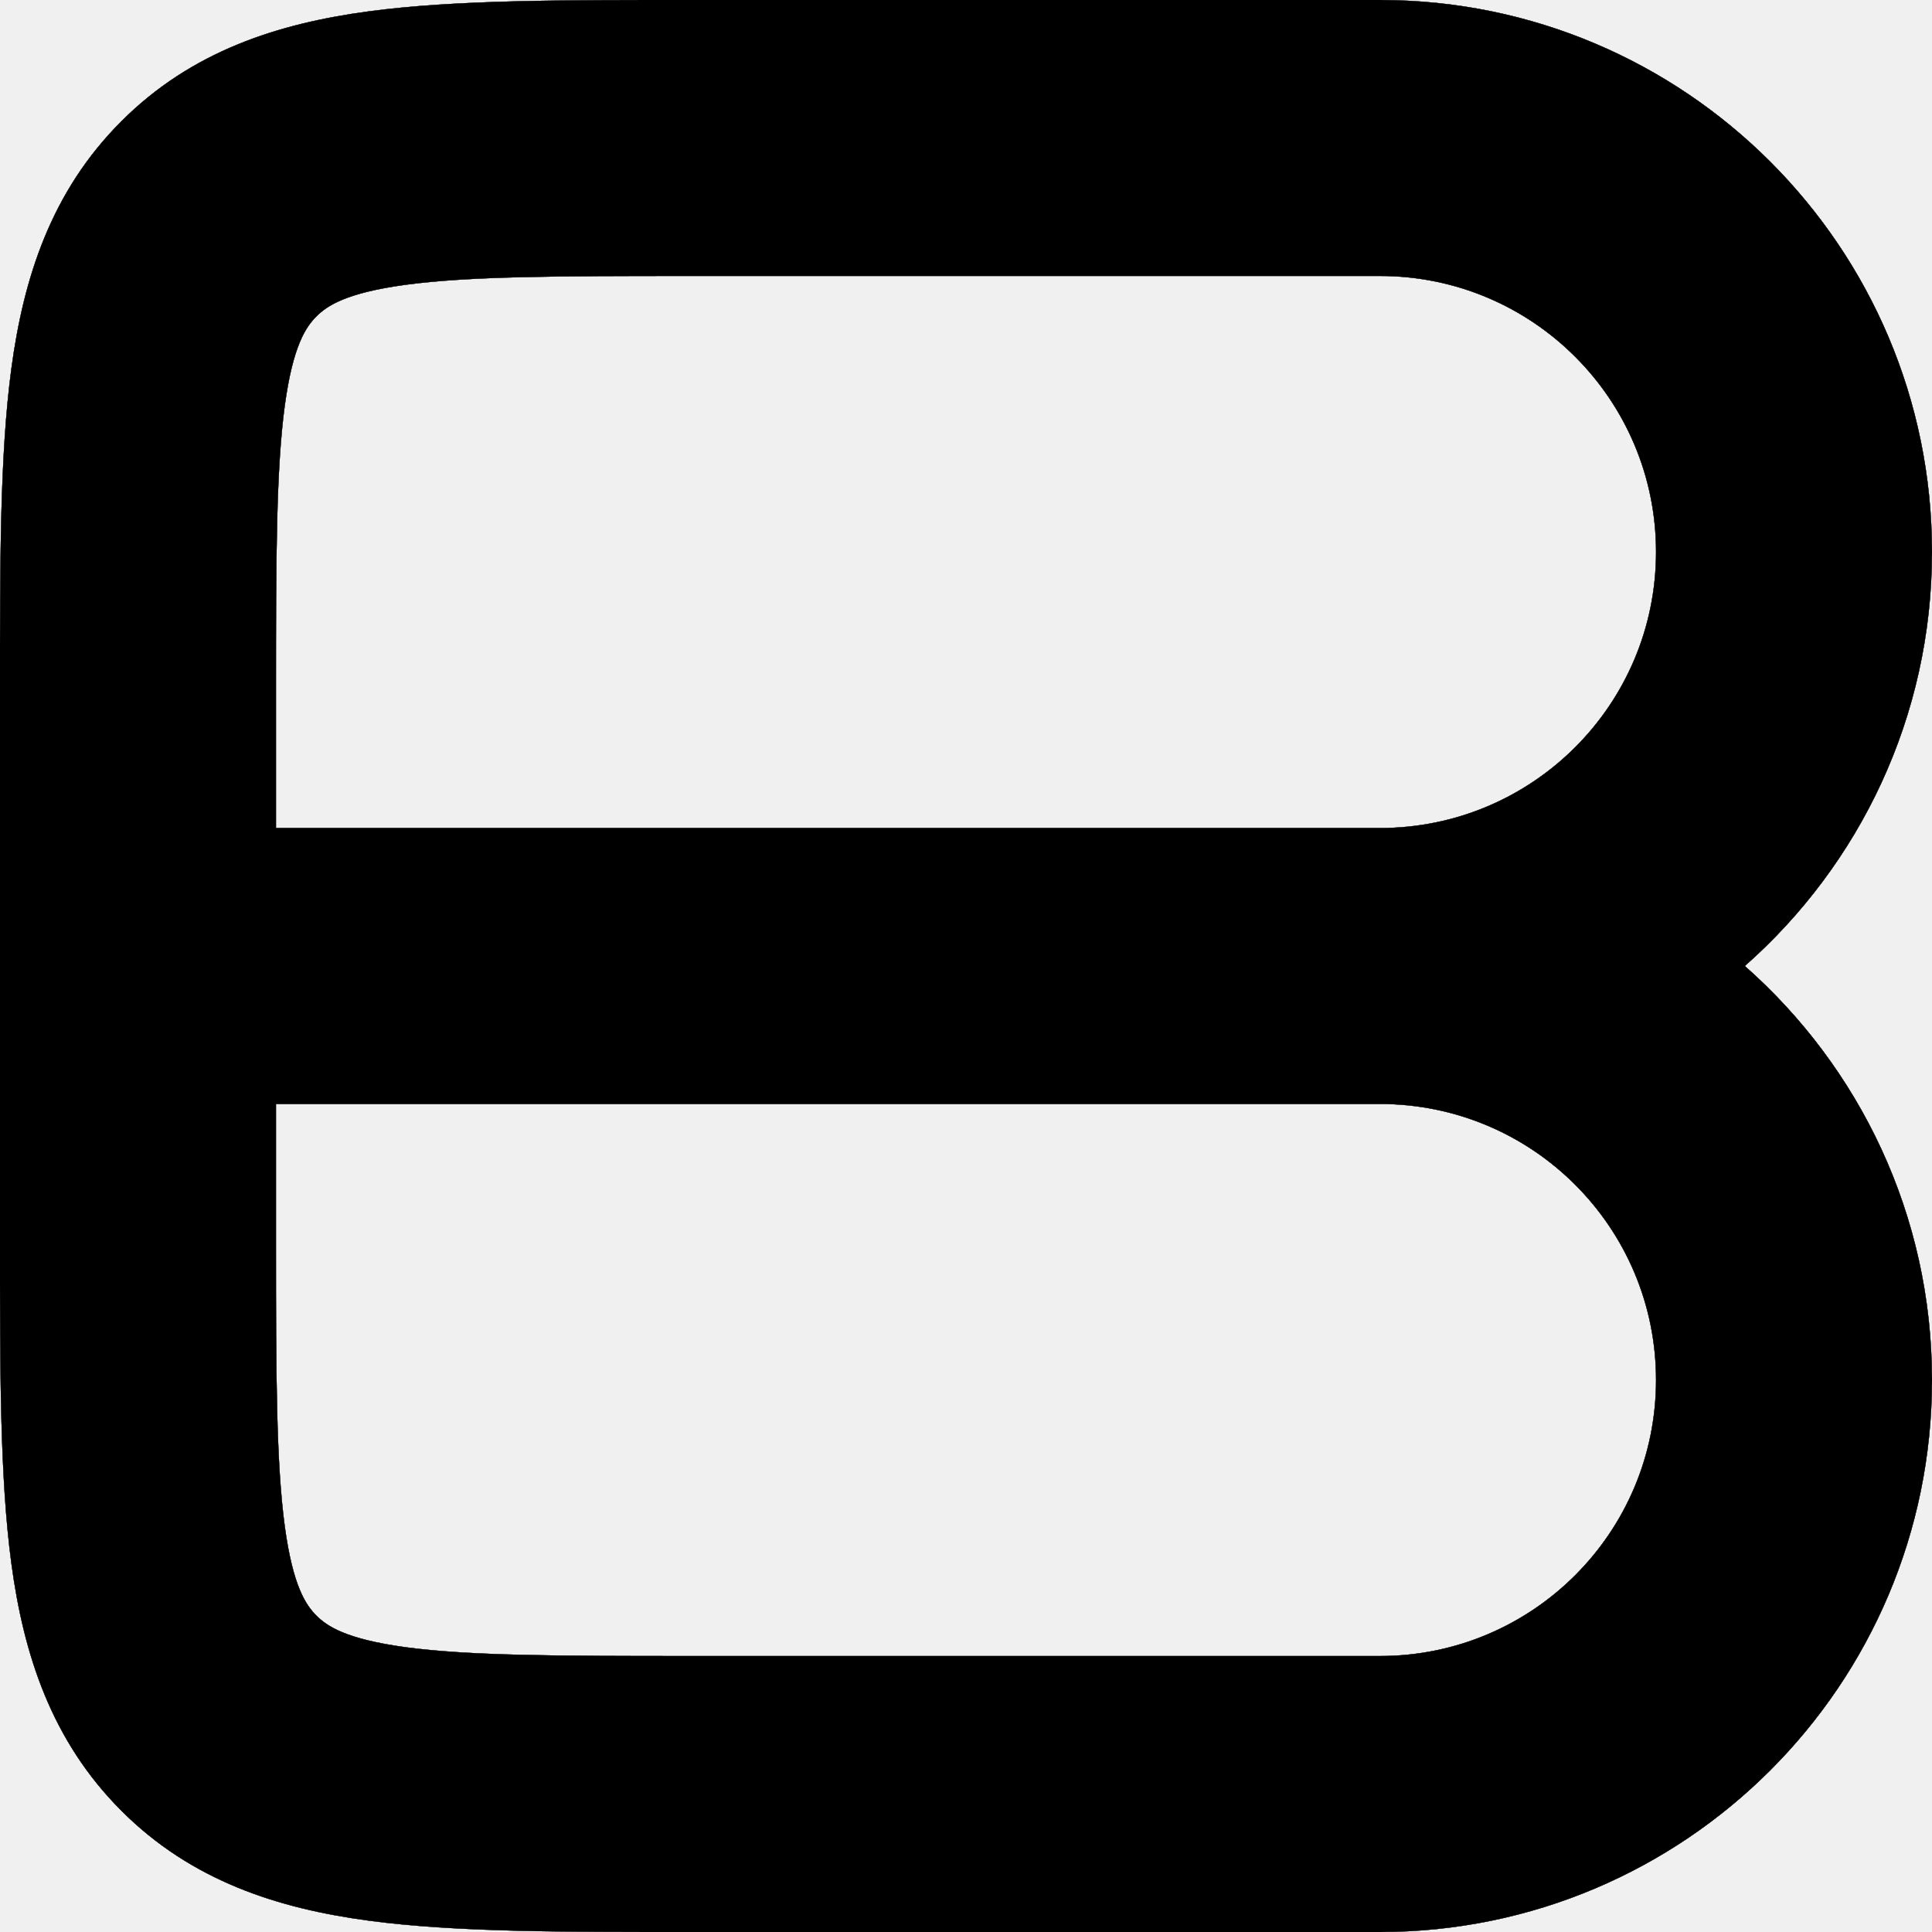
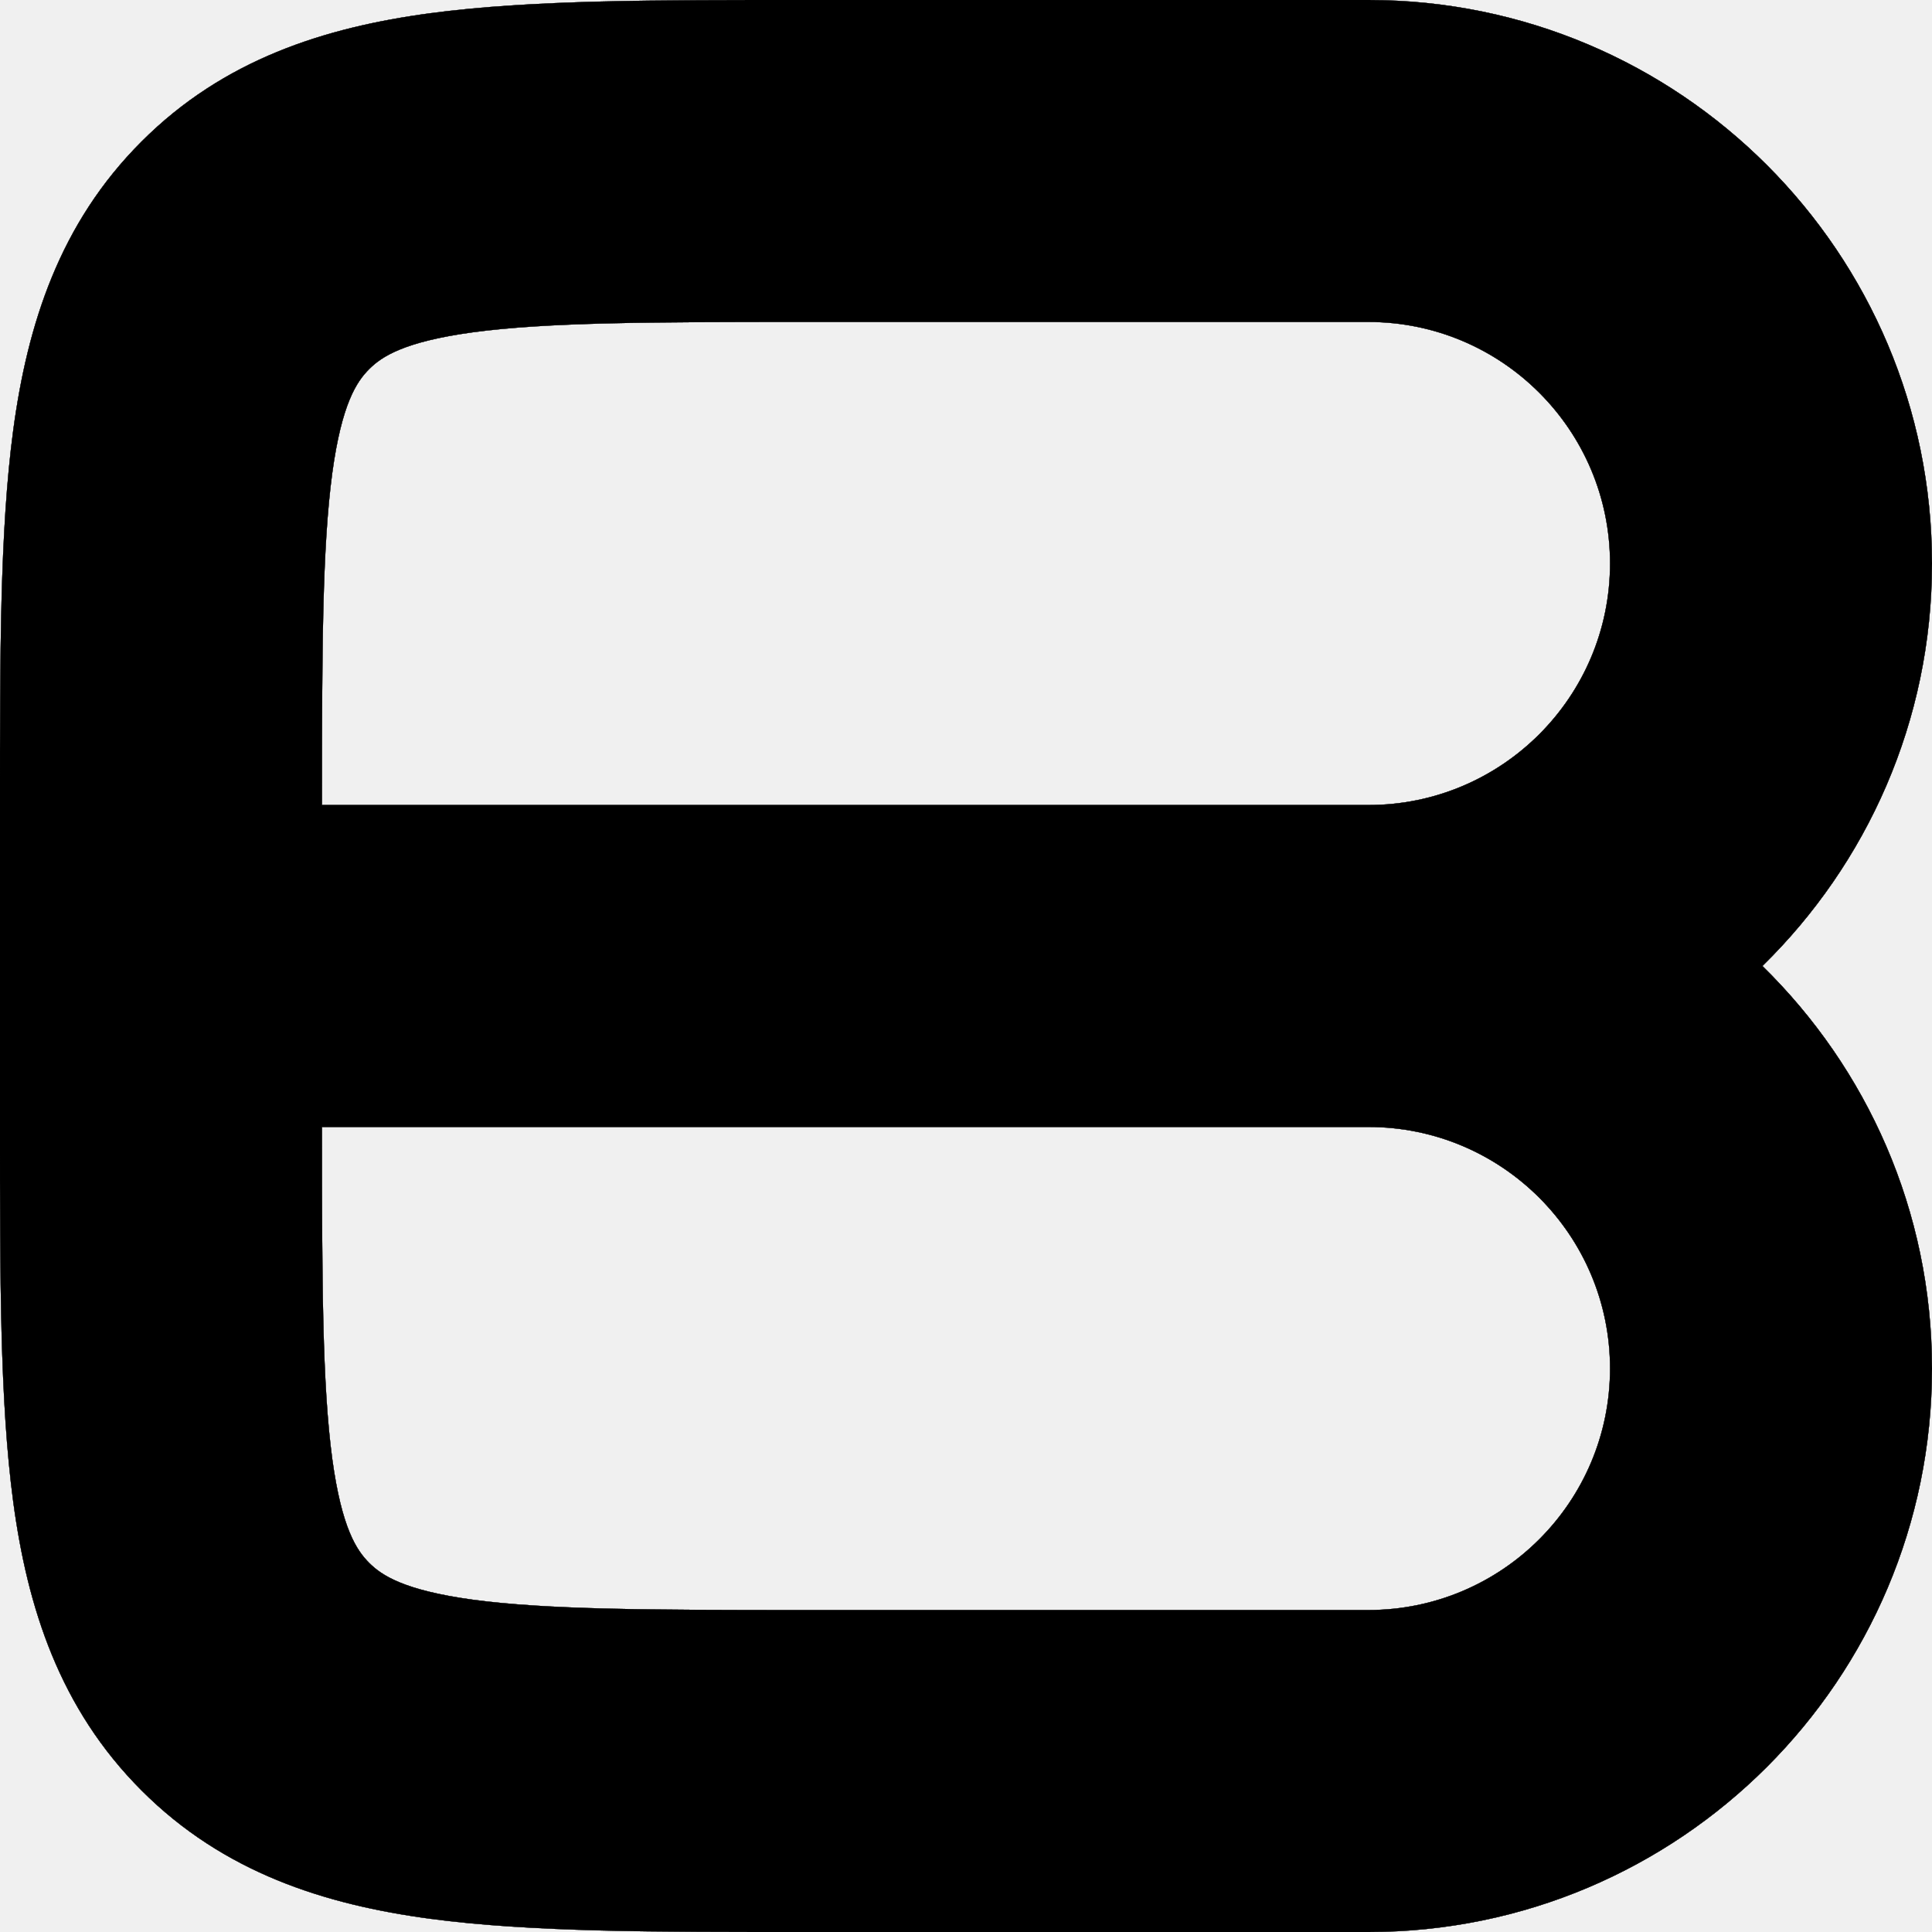
- <svg xmlns="http://www.w3.org/2000/svg" width="14" height="14" viewBox="0 0 14 14" fill="none">
-   <path d="M12 4C12 2.895 11.105 2 10 2H5C4.029 2 3.401 2.002 2.938 2.064C2.505 2.123 2.369 2.217 2.293 2.293C2.217 2.369 2.123 2.505 2.064 2.938C2.002 3.401 2 4.029 2 5V6H10C11.105 6 12 5.105 12 4ZM2 9C2 9.971 2.002 10.599 2.064 11.062C2.123 11.495 2.217 11.631 2.293 11.707C2.369 11.783 2.505 11.877 2.938 11.936C3.401 11.998 4.029 12 5 12H10C11.105 12 12 11.105 12 10C12 8.895 11.105 8 10 8H2V9ZM14 4C14 5.195 13.475 6.267 12.644 7C13.475 7.733 14 8.805 14 10C14 12.209 12.209 14 10 14H5C4.085 14 3.299 14.002 2.672 13.918C2.016 13.83 1.388 13.631 0.879 13.121C0.369 12.611 0.17 11.983 0.082 11.328C-0.002 10.701 5.65705e-06 9.915 5.65705e-06 9V5C5.65681e-06 4.085 -0.002 3.299 0.082 2.672C0.17 2.016 0.369 1.388 0.879 0.879C1.388 0.369 2.016 0.17 2.672 0.082C3.299 -0.002 4.085 5.65691e-06 5 5.65701e-06H10C12.209 5.65701e-06 14 1.791 14 4Z" fill="black" style="mix-blend-mode:overlay" />
-   <path d="M12 4C12 2.895 11.105 2 10 2H5C4.029 2 3.401 2.002 2.938 2.064C2.505 2.123 2.369 2.217 2.293 2.293C2.217 2.369 2.123 2.505 2.064 2.938C2.002 3.401 2 4.029 2 5V6H10C11.105 6 12 5.105 12 4ZM2 9C2 9.971 2.002 10.599 2.064 11.062C2.123 11.495 2.217 11.631 2.293 11.707C2.369 11.783 2.505 11.877 2.938 11.936C3.401 11.998 4.029 12 5 12H10C11.105 12 12 11.105 12 10C12 8.895 11.105 8 10 8H2V9ZM14 4C14 5.195 13.475 6.267 12.644 7C13.475 7.733 14 8.805 14 10C14 12.209 12.209 14 10 14H5C4.085 14 3.299 14.002 2.672 13.918C2.016 13.83 1.388 13.631 0.879 13.121C0.369 12.611 0.17 11.983 0.082 11.328C-0.002 10.701 5.65705e-06 9.915 5.65705e-06 9V5C5.65681e-06 4.085 -0.002 3.299 0.082 2.672C0.17 2.016 0.369 1.388 0.879 0.879C1.388 0.369 2.016 0.17 2.672 0.082C3.299 -0.002 4.085 5.65691e-06 5 5.65701e-06H10C12.209 5.65701e-06 14 1.791 14 4Z" fill="black" fill-opacity="0.983" />
-   <path d="M12 4C12 2.895 11.105 2 10 2H5C4.029 2 3.401 2.002 2.938 2.064C2.505 2.123 2.369 2.217 2.293 2.293C2.217 2.369 2.123 2.505 2.064 2.938C2.002 3.401 2 4.029 2 5V6H10C11.105 6 12 5.105 12 4ZM2 9C2 9.971 2.002 10.599 2.064 11.062C2.123 11.495 2.217 11.631 2.293 11.707C2.369 11.783 2.505 11.877 2.938 11.936C3.401 11.998 4.029 12 5 12H10C11.105 12 12 11.105 12 10C12 8.895 11.105 8 10 8H2V9ZM14 4C14 5.195 13.475 6.267 12.644 7C13.475 7.733 14 8.805 14 10C14 12.209 12.209 14 10 14H5C4.085 14 3.299 14.002 2.672 13.918C2.016 13.83 1.388 13.631 0.879 13.121C0.369 12.611 0.17 11.983 0.082 11.328C-0.002 10.701 5.65705e-06 9.915 5.65705e-06 9V5C5.65681e-06 4.085 -0.002 3.299 0.082 2.672C0.17 2.016 0.369 1.388 0.879 0.879C1.388 0.369 2.016 0.17 2.672 0.082C3.299 -0.002 4.085 5.65691e-06 5 5.65701e-06H10C12.209 5.65701e-06 14 1.791 14 4Z" fill="white" style="mix-blend-mode:difference" />
-   <path d="M12 4C12 2.895 11.105 2 10 2H5C4.029 2 3.401 2.002 2.938 2.064C2.505 2.123 2.369 2.217 2.293 2.293C2.217 2.369 2.123 2.505 2.064 2.938C2.002 3.401 2 4.029 2 5V6H10C11.105 6 12 5.105 12 4ZM2 9C2 9.971 2.002 10.599 2.064 11.062C2.123 11.495 2.217 11.631 2.293 11.707C2.369 11.783 2.505 11.877 2.938 11.936C3.401 11.998 4.029 12 5 12H10C11.105 12 12 11.105 12 10C12 8.895 11.105 8 10 8H2V9ZM14 4C14 5.195 13.475 6.267 12.644 7C13.475 7.733 14 8.805 14 10C14 12.209 12.209 14 10 14H5C4.085 14 3.299 14.002 2.672 13.918C2.016 13.83 1.388 13.631 0.879 13.121C0.369 12.611 0.17 11.983 0.082 11.328C-0.002 10.701 5.65705e-06 9.915 5.65705e-06 9V5C5.65681e-06 4.085 -0.002 3.299 0.082 2.672C0.17 2.016 0.369 1.388 0.879 0.879C1.388 0.369 2.016 0.17 2.672 0.082C3.299 -0.002 4.085 5.65691e-06 5 5.65701e-06H10C12.209 5.65701e-06 14 1.791 14 4Z" fill="black" style="mix-blend-mode:saturation" />
-   <path d="M12 4C12 2.895 11.105 2 10 2H5C4.029 2 3.401 2.002 2.938 2.064C2.505 2.123 2.369 2.217 2.293 2.293C2.217 2.369 2.123 2.505 2.064 2.938C2.002 3.401 2 4.029 2 5V6H10C11.105 6 12 5.105 12 4ZM2 9C2 9.971 2.002 10.599 2.064 11.062C2.123 11.495 2.217 11.631 2.293 11.707C2.369 11.783 2.505 11.877 2.938 11.936C3.401 11.998 4.029 12 5 12H10C11.105 12 12 11.105 12 10C12 8.895 11.105 8 10 8H2V9ZM14 4C14 5.195 13.475 6.267 12.644 7C13.475 7.733 14 8.805 14 10C14 12.209 12.209 14 10 14H5C4.085 14 3.299 14.002 2.672 13.918C2.016 13.83 1.388 13.631 0.879 13.121C0.369 12.611 0.17 11.983 0.082 11.328C-0.002 10.701 5.65705e-06 9.915 5.65705e-06 9V5C5.65681e-06 4.085 -0.002 3.299 0.082 2.672C0.17 2.016 0.369 1.388 0.879 0.879C1.388 0.369 2.016 0.17 2.672 0.082C3.299 -0.002 4.085 5.65691e-06 5 5.65701e-06H10C12.209 5.65701e-06 14 1.791 14 4Z" fill="black" style="mix-blend-mode:color-burn" />
+ <svg xmlns="http://www.w3.org/2000/svg" width="12" height="12" viewBox="0 0 12 12" fill="none">
+   <path d="M10 3.5C10 2.672 9.328 2 8.5 2H5C4.029 2 3.401 2.002 2.938 2.064C2.505 2.123 2.369 2.217 2.293 2.293C2.217 2.369 2.123 2.505 2.064 2.938C2.002 3.401 2 4.029 2 5H8.5C9.328 5 10 4.328 10 3.5ZM2 7C2 7.971 2.002 8.599 2.064 9.062C2.123 9.495 2.217 9.631 2.293 9.707C2.369 9.783 2.505 9.877 2.938 9.936C3.401 9.998 4.029 10 5 10H8.5C9.328 10 10 9.328 10 8.5C10 7.672 9.328 7 8.5 7H2ZM12 3.5C12 4.48 11.596 5.365 10.947 6C11.596 6.635 12 7.52 12 8.5C12 10.433 10.433 12 8.5 12H5C4.085 12 3.299 12.002 2.672 11.918C2.016 11.83 1.388 11.631 0.879 11.121C0.369 10.611 0.17 9.984 0.082 9.328C-0.002 8.701 5.65705e-06 7.915 5.65705e-06 7V5C5.65681e-06 4.085 -0.002 3.299 0.082 2.672C0.17 2.016 0.369 1.388 0.879 0.879C1.388 0.369 2.016 0.17 2.672 0.082C3.299 -0.002 4.085 5.65654e-06 5 5.65701e-06H8.5C10.433 5.65701e-06 12 1.567 12 3.5Z" fill="black" style="mix-blend-mode:overlay" />
+   <path d="M10 3.5C10 2.672 9.328 2 8.5 2H5C4.029 2 3.401 2.002 2.938 2.064C2.505 2.123 2.369 2.217 2.293 2.293C2.217 2.369 2.123 2.505 2.064 2.938C2.002 3.401 2 4.029 2 5H8.5C9.328 5 10 4.328 10 3.5ZM2 7C2 7.971 2.002 8.599 2.064 9.062C2.123 9.495 2.217 9.631 2.293 9.707C2.369 9.783 2.505 9.877 2.938 9.936C3.401 9.998 4.029 10 5 10H8.5C9.328 10 10 9.328 10 8.5C10 7.672 9.328 7 8.5 7H2ZM12 3.5C12 4.48 11.596 5.365 10.947 6C11.596 6.635 12 7.52 12 8.5C12 10.433 10.433 12 8.5 12H5C4.085 12 3.299 12.002 2.672 11.918C2.016 11.83 1.388 11.631 0.879 11.121C0.369 10.611 0.17 9.984 0.082 9.328C-0.002 8.701 5.65705e-06 7.915 5.65705e-06 7V5C5.65681e-06 4.085 -0.002 3.299 0.082 2.672C0.17 2.016 0.369 1.388 0.879 0.879C1.388 0.369 2.016 0.17 2.672 0.082C3.299 -0.002 4.085 5.65654e-06 5 5.65701e-06H8.5C10.433 5.65701e-06 12 1.567 12 3.5Z" fill="black" fill-opacity="0.983" />
+   <path d="M10 3.5C10 2.672 9.328 2 8.5 2H5C4.029 2 3.401 2.002 2.938 2.064C2.505 2.123 2.369 2.217 2.293 2.293C2.217 2.369 2.123 2.505 2.064 2.938C2.002 3.401 2 4.029 2 5H8.5C9.328 5 10 4.328 10 3.5ZM2 7C2 7.971 2.002 8.599 2.064 9.062C2.123 9.495 2.217 9.631 2.293 9.707C2.369 9.783 2.505 9.877 2.938 9.936C3.401 9.998 4.029 10 5 10H8.5C9.328 10 10 9.328 10 8.5C10 7.672 9.328 7 8.5 7H2ZM12 3.5C12 4.48 11.596 5.365 10.947 6C11.596 6.635 12 7.52 12 8.5C12 10.433 10.433 12 8.5 12H5C4.085 12 3.299 12.002 2.672 11.918C2.016 11.83 1.388 11.631 0.879 11.121C0.369 10.611 0.17 9.984 0.082 9.328C-0.002 8.701 5.65705e-06 7.915 5.65705e-06 7V5C5.65681e-06 4.085 -0.002 3.299 0.082 2.672C0.17 2.016 0.369 1.388 0.879 0.879C1.388 0.369 2.016 0.17 2.672 0.082C3.299 -0.002 4.085 5.65654e-06 5 5.65701e-06H8.5C10.433 5.65701e-06 12 1.567 12 3.5Z" fill="white" style="mix-blend-mode:difference" />
+   <path d="M10 3.5C10 2.672 9.328 2 8.5 2H5C4.029 2 3.401 2.002 2.938 2.064C2.505 2.123 2.369 2.217 2.293 2.293C2.217 2.369 2.123 2.505 2.064 2.938C2.002 3.401 2 4.029 2 5H8.5C9.328 5 10 4.328 10 3.5ZM2 7C2 7.971 2.002 8.599 2.064 9.062C2.123 9.495 2.217 9.631 2.293 9.707C2.369 9.783 2.505 9.877 2.938 9.936C3.401 9.998 4.029 10 5 10H8.5C9.328 10 10 9.328 10 8.5C10 7.672 9.328 7 8.5 7H2ZM12 3.5C12 4.48 11.596 5.365 10.947 6C11.596 6.635 12 7.52 12 8.5C12 10.433 10.433 12 8.5 12H5C4.085 12 3.299 12.002 2.672 11.918C2.016 11.83 1.388 11.631 0.879 11.121C0.369 10.611 0.17 9.984 0.082 9.328C-0.002 8.701 5.65705e-06 7.915 5.65705e-06 7V5C5.65681e-06 4.085 -0.002 3.299 0.082 2.672C0.17 2.016 0.369 1.388 0.879 0.879C1.388 0.369 2.016 0.17 2.672 0.082C3.299 -0.002 4.085 5.65654e-06 5 5.65701e-06H8.5C10.433 5.65701e-06 12 1.567 12 3.5Z" fill="black" style="mix-blend-mode:saturation" />
+   <path d="M10 3.5C10 2.672 9.328 2 8.5 2H5C4.029 2 3.401 2.002 2.938 2.064C2.505 2.123 2.369 2.217 2.293 2.293C2.217 2.369 2.123 2.505 2.064 2.938C2.002 3.401 2 4.029 2 5H8.5C9.328 5 10 4.328 10 3.5ZM2 7C2 7.971 2.002 8.599 2.064 9.062C2.123 9.495 2.217 9.631 2.293 9.707C2.369 9.783 2.505 9.877 2.938 9.936C3.401 9.998 4.029 10 5 10H8.5C9.328 10 10 9.328 10 8.5C10 7.672 9.328 7 8.5 7H2ZM12 3.5C12 4.48 11.596 5.365 10.947 6C11.596 6.635 12 7.52 12 8.5C12 10.433 10.433 12 8.5 12H5C4.085 12 3.299 12.002 2.672 11.918C2.016 11.83 1.388 11.631 0.879 11.121C0.369 10.611 0.17 9.984 0.082 9.328C-0.002 8.701 5.65705e-06 7.915 5.65705e-06 7V5C5.65681e-06 4.085 -0.002 3.299 0.082 2.672C0.17 2.016 0.369 1.388 0.879 0.879C1.388 0.369 2.016 0.17 2.672 0.082C3.299 -0.002 4.085 5.65654e-06 5 5.65701e-06H8.5C10.433 5.65701e-06 12 1.567 12 3.5Z" fill="black" style="mix-blend-mode:color-burn" />
</svg>
